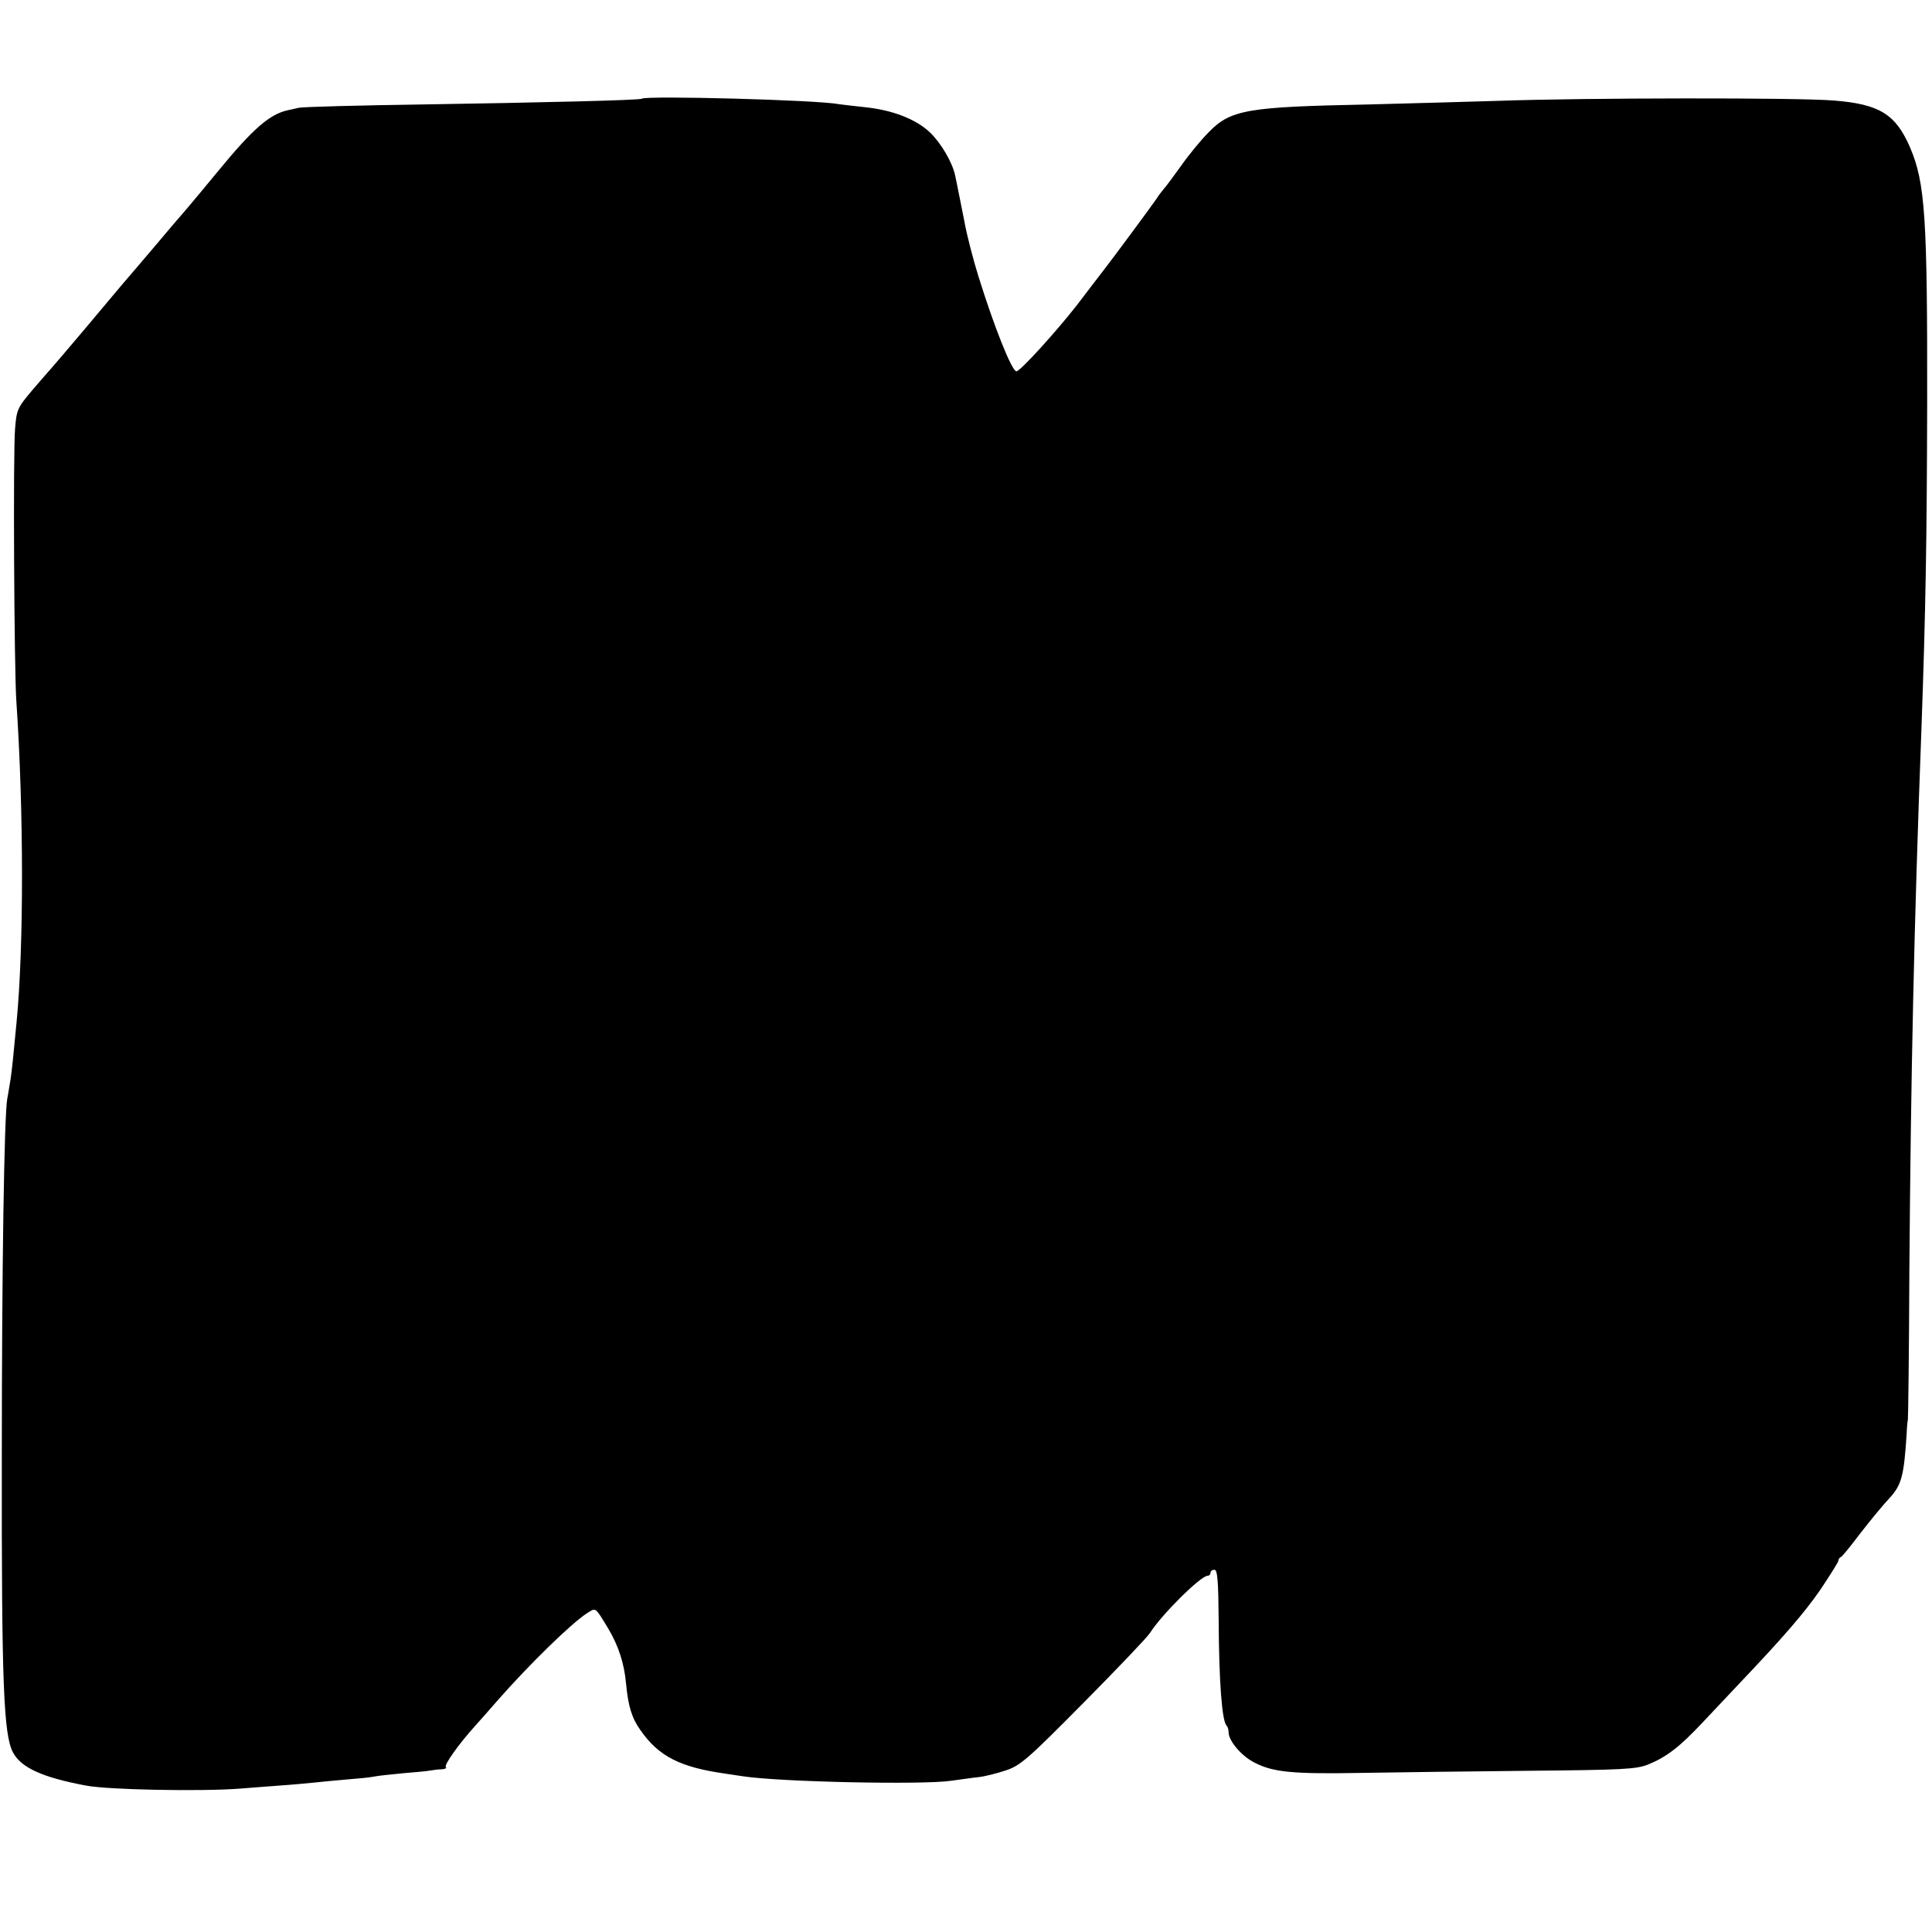
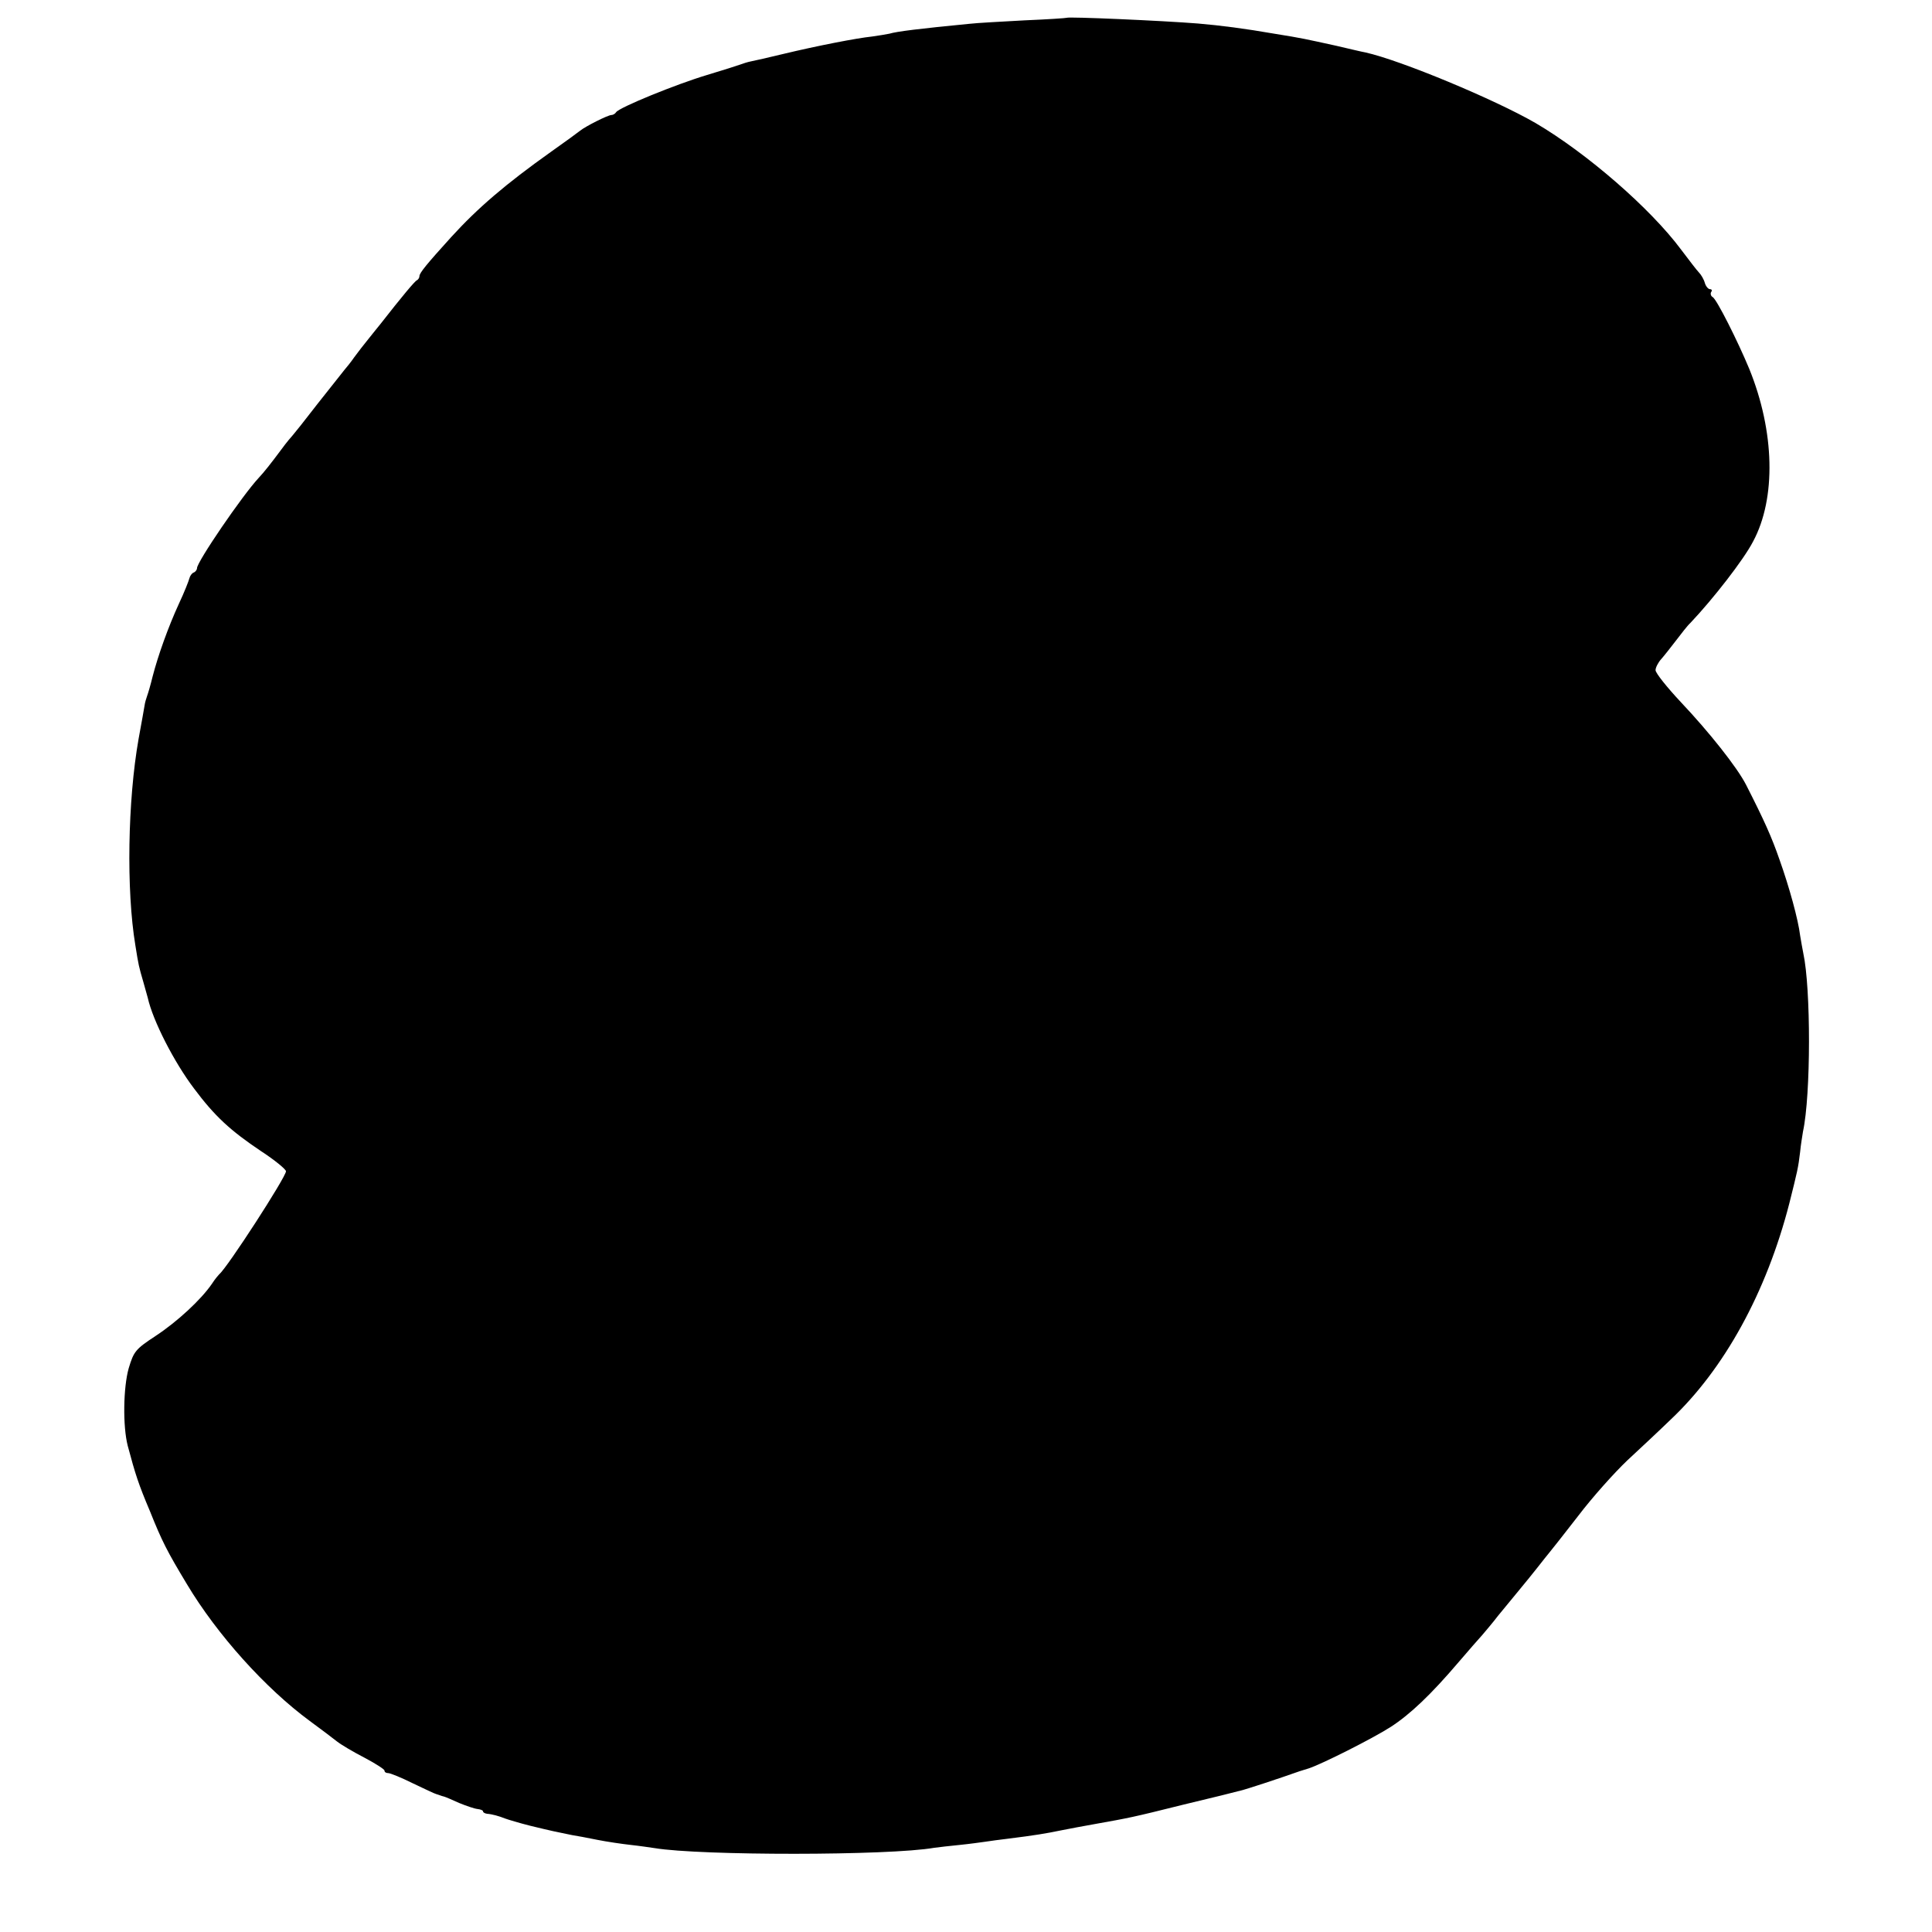
- <svg xmlns="http://www.w3.org/2000/svg" version="1.0" width="640pt" height="640pt" viewBox="0 0 640 640" preserveAspectRatio="xMidYMid meet">
-   <g transform="translate(0,640) scale(0.1,-0.1)" fill="#000000" stroke="none">
-     <path d="M2126 6073 c-5 -5 -340 -13 -726 -19 -212 -3 -396 -8 -410 -11 -14 -3 -30 -7 -36 -8 -60 -13 -115 -60 -230 -200 -36 -44 -83 -100 -104 -125 -22 -25 -73 -85 -115 -135 -42 -49 -84 -99 -94 -110 -9 -11 -66 -78 -126 -150 -60 -71 -112 -132 -115 -135 -3 -3 -30 -34 -60 -69 -52 -61 -55 -68 -60 -130 -7 -72 -3 -797 4 -901 25 -368 25 -815 1 -1065 -12 -128 -15 -154 -20 -190 -4 -22 -8 -51 -11 -65 -10 -56 -18 -554 -18 -1190 -1 -747 6 -917 37 -975 27 -51 98 -83 242 -110 73 -14 381 -20 510 -10 28 2 86 7 130 10 44 3 96 8 116 10 20 2 67 7 105 10 38 3 81 7 94 10 14 3 57 7 96 11 39 3 80 7 90 9 11 2 28 4 38 4 11 1 17 4 13 7 -7 7 42 76 98 138 6 6 39 44 75 85 103 117 240 251 293 286 32 20 27 24 72 -50 34 -57 53 -116 59 -183 7 -74 19 -114 48 -154 60 -86 131 -122 278 -143 8 -1 35 -5 60 -9 121 -19 598 -29 691 -15 30 4 70 10 90 12 20 2 60 12 90 22 49 16 73 37 258 224 112 113 211 217 220 231 40 63 169 190 191 190 6 0 10 5 10 10 0 6 6 10 13 10 10 0 13 -37 14 -167 1 -204 11 -334 26 -349 4 -4 7 -14 7 -23 0 -28 44 -80 88 -101 61 -31 127 -37 350 -33 108 2 357 5 552 7 316 3 360 5 400 21 61 25 104 58 180 139 36 38 88 93 115 122 155 163 222 241 276 319 32 48 59 91 59 95 0 5 3 10 8 12 4 1 33 37 64 78 32 41 75 94 97 117 40 44 48 72 57 213 1 25 3 45 4 45 1 0 4 223 5 495 5 649 15 1132 40 1795 14 392 18 628 19 1075 1 623 -7 734 -56 850 -48 112 -102 145 -253 157 -121 10 -832 9 -1110 -1 -110 -3 -303 -9 -430 -12 -404 -8 -458 -17 -531 -92 -25 -25 -67 -76 -92 -112 -26 -36 -51 -70 -57 -76 -5 -6 -17 -21 -25 -34 -15 -22 -145 -198 -174 -235 -9 -11 -48 -63 -88 -115 -67 -86 -188 -220 -201 -220 -15 0 -73 145 -126 315 -16 51 -40 143 -46 180 -2 11 -9 45 -15 75 -6 30 -13 66 -16 79 -9 42 -45 105 -83 142 -46 44 -125 75 -217 84 -38 4 -77 9 -86 10 -70 14 -641 29 -652 18z" />
+ <svg xmlns="http://www.w3.org/2000/svg" version="1.0" width="608pt" height="608pt" viewBox="0 0 608 608" preserveAspectRatio="xMidYMid meet">
+   <g transform="translate(0,608) scale(0.1,-0.1)" fill="#000000" stroke="none">
+     <path d="M3357 6024 c-1 -1 -60 -5 -132 -8 -71 -4 -150 -8 -175 -11 -155 -15 -228 -24 -251 -31 -9 -2 -34 -6 -55 -9 -48 -5 -172 -29 -280 -55 -45 -11 -90 -21 -100 -23 -11 -2 -26 -7 -34 -10 -8 -3 -55 -18 -105 -33 -97 -29 -276 -102 -286 -117 -3 -5 -10 -9 -15 -9 -11 0 -82 -36 -98 -49 -6 -5 -47 -35 -91 -66 -145 -103 -232 -178 -315 -269 -77 -85 -100 -113 -100 -123 0 -5 -4 -11 -8 -13 -6 -2 -47 -51 -115 -138 -7 -8 -23 -29 -37 -46 -14 -17 -34 -43 -45 -58 -11 -16 -25 -33 -31 -40 -5 -6 -43 -54 -84 -106 -40 -52 -76 -97 -79 -100 -3 -3 -20 -23 -36 -45 -32 -43 -54 -71 -71 -89 -52 -56 -194 -264 -194 -284 0 -5 -5 -12 -11 -14 -5 -2 -11 -10 -13 -18 -2 -8 -16 -44 -33 -80 -34 -74 -66 -164 -83 -230 -6 -25 -14 -52 -17 -60 -3 -8 -7 -22 -8 -30 -1 -8 -10 -56 -19 -106 -34 -193 -39 -475 -10 -649 10 -63 11 -67 25 -115 7 -25 13 -47 14 -50 16 -72 83 -203 146 -286 65 -87 114 -132 211 -197 43 -28 78 -57 78 -63 0 -18 -185 -304 -210 -324 -3 -3 -14 -16 -23 -30 -34 -50 -110 -120 -177 -164 -64 -42 -69 -49 -85 -102 -17 -60 -19 -182 -3 -244 24 -90 34 -121 70 -206 38 -95 54 -126 116 -229 95 -159 247 -328 387 -431 33 -24 71 -53 85 -64 14 -11 53 -34 88 -52 34 -18 62 -36 62 -40 0 -5 5 -8 12 -8 6 0 41 -14 77 -32 36 -17 69 -33 74 -34 4 -1 9 -3 12 -4 3 -1 8 -3 13 -4 4 -1 25 -10 47 -20 22 -9 48 -18 58 -19 9 -1 17 -4 17 -7 0 -4 6 -7 13 -8 15 -1 37 -7 57 -15 8 -3 44 -14 80 -23 66 -16 85 -20 130 -29 14 -2 50 -9 80 -15 30 -6 78 -13 105 -16 28 -3 61 -8 75 -10 144 -24 738 -24 880 1 14 2 50 6 80 9 30 3 66 8 80 10 14 2 48 7 75 10 80 10 117 16 165 26 25 5 73 14 107 20 106 19 114 20 278 61 88 21 169 41 179 44 15 3 124 39 186 61 3 1 16 5 29 9 42 14 199 93 257 130 62 40 128 103 214 204 30 35 64 74 75 86 11 13 34 40 50 61 17 21 46 56 65 79 19 23 46 56 60 74 14 18 30 38 35 44 6 7 47 59 92 117 44 58 114 136 154 174 41 38 102 95 136 128 169 159 302 401 374 681 25 100 28 111 34 162 2 22 7 51 9 64 25 115 25 451 1 561 -3 14 -7 39 -10 56 -6 50 -34 152 -65 239 -25 72 -48 123 -105 235 -28 55 -117 167 -205 260 -44 47 -80 92 -80 101 0 8 8 24 18 35 9 10 30 37 47 59 16 21 36 47 45 55 71 75 167 198 197 256 73 136 68 346 -12 543 -37 89 -102 218 -115 226 -6 3 -8 11 -5 16 4 5 2 9 -4 9 -5 0 -13 9 -16 20 -3 11 -12 26 -18 32 -7 7 -32 40 -57 73 -96 129 -296 303 -458 398 -128 74 -423 197 -535 222 -12 2 -53 12 -92 21 -101 22 -102 23 -195 38 -92 16 -169 26 -240 32 -112 9 -409 22 -413 18z" />
  </g>
</svg>
